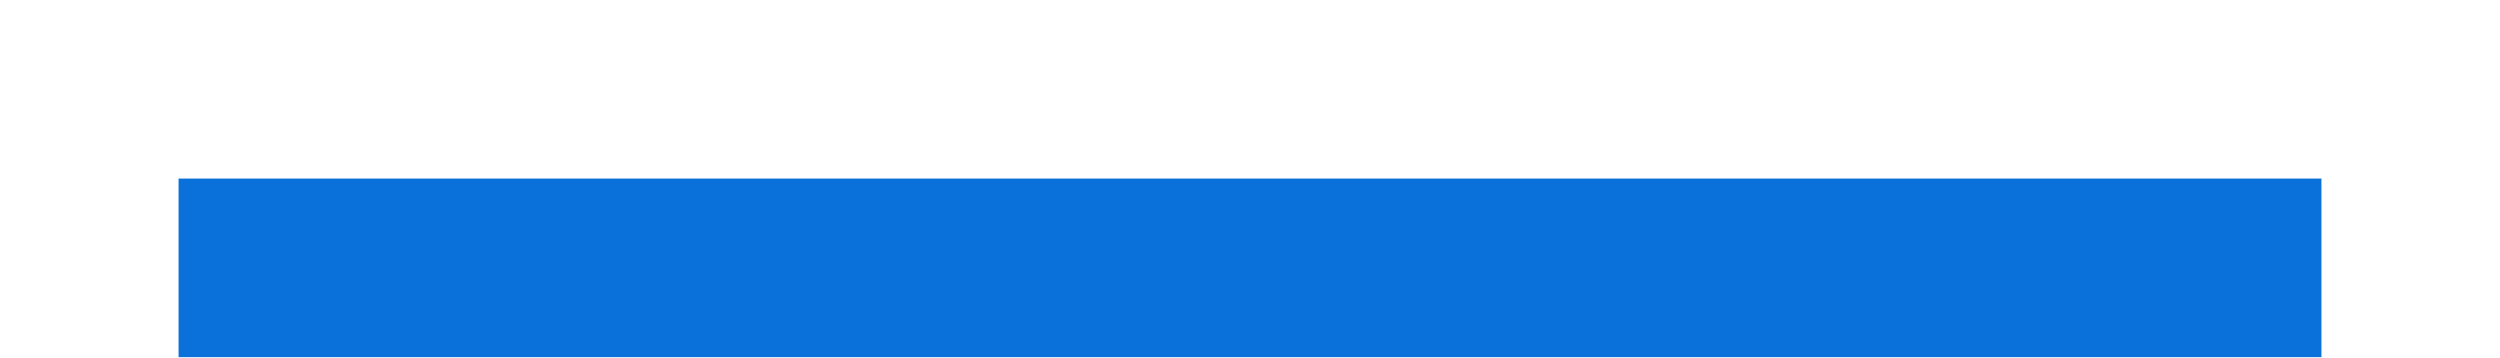
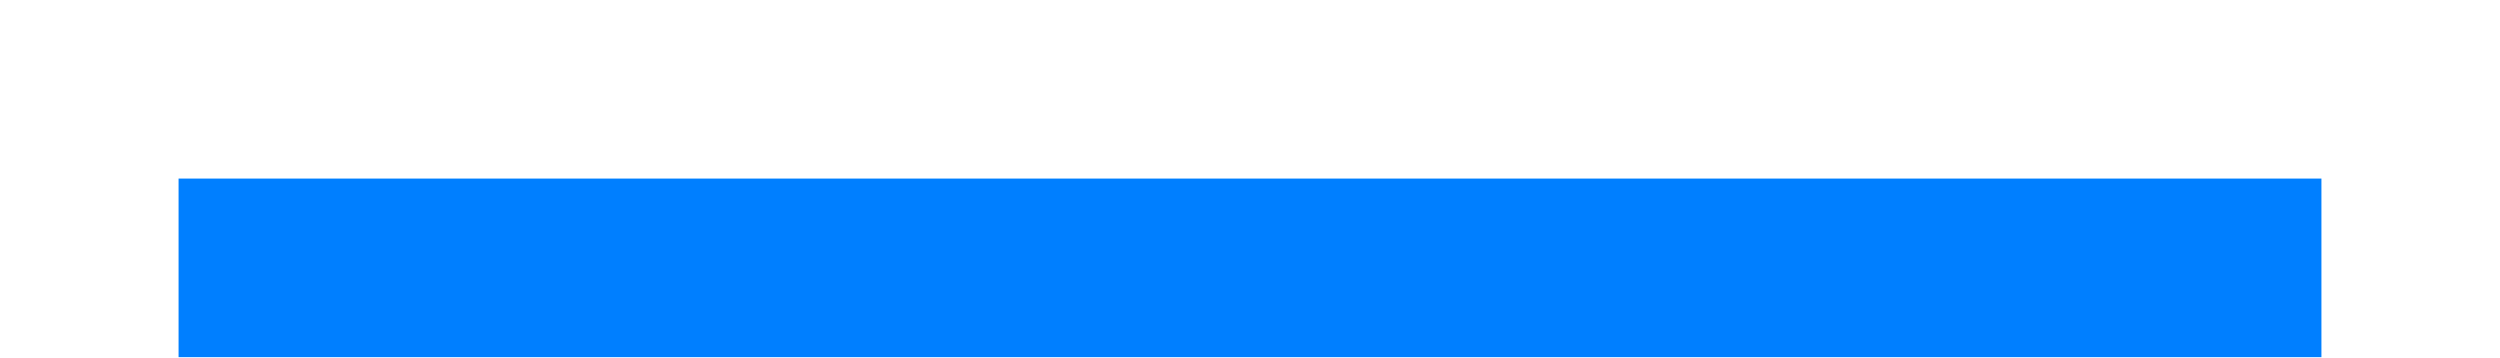
<svg xmlns="http://www.w3.org/2000/svg" xmlns:ns1="http://www.openswatchbook.org/uri/2009/osb" xmlns:xlink="http://www.w3.org/1999/xlink" width="28" height="4" id="svg11300" version="1.0" style="display:inline;enable-background:new">
  <defs id="defs3">
    <linearGradient id="selected_bg_color" ns1:paint="solid">
-       <stop style="stop-color:#0a70da;stop-opacity:1;" offset="0" id="stop4137" />
+       <stop style="stop-color:#007fff;stop-opacity:1;" offset="0" id="stop4137" />
    </linearGradient>
    <linearGradient xlink:href="#selected_bg_color" id="linearGradient4139" x1="14" y1="298" x2="14" y2="300" gradientUnits="userSpaceOnUse" />
  </defs>
  <g style="display:inline" id="layer1" transform="translate(0,-296)">
    <rect style="opacity:1;fill:url(#linearGradient4139);fill-opacity:1;stroke:none" id="rect4270-9" width="24" height="2" x="2" y="298" />
  </g>
</svg>
